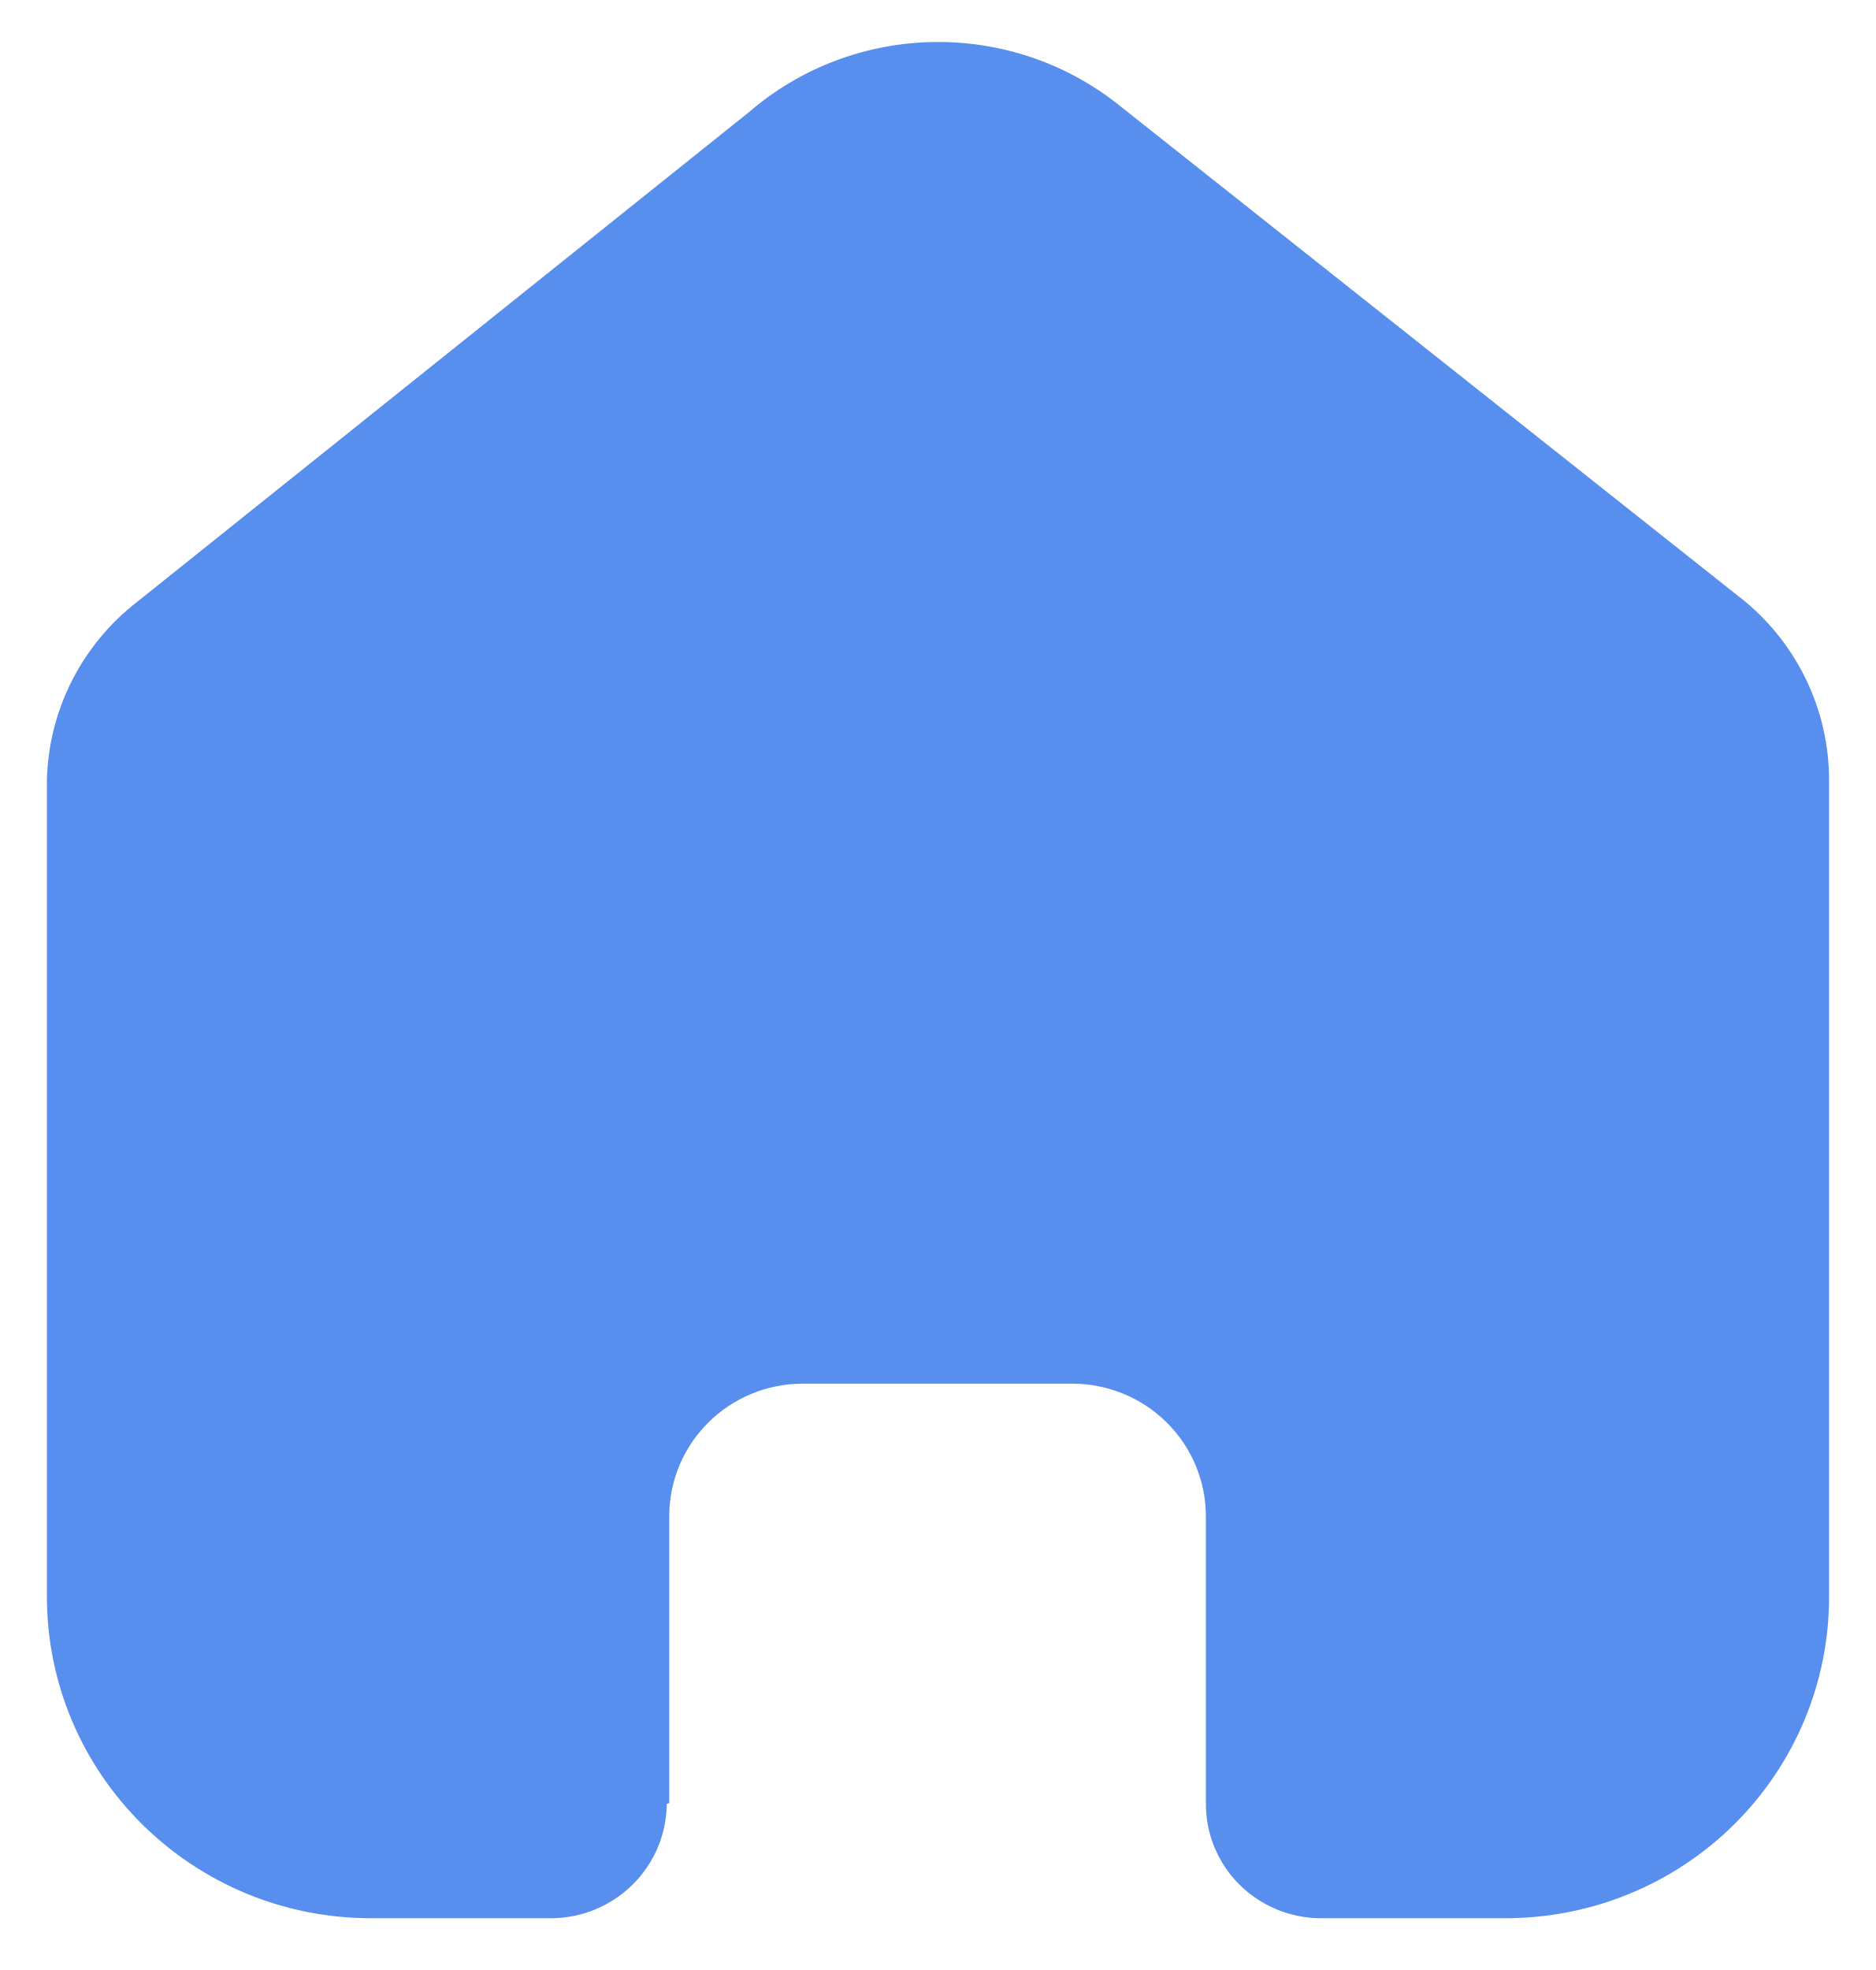
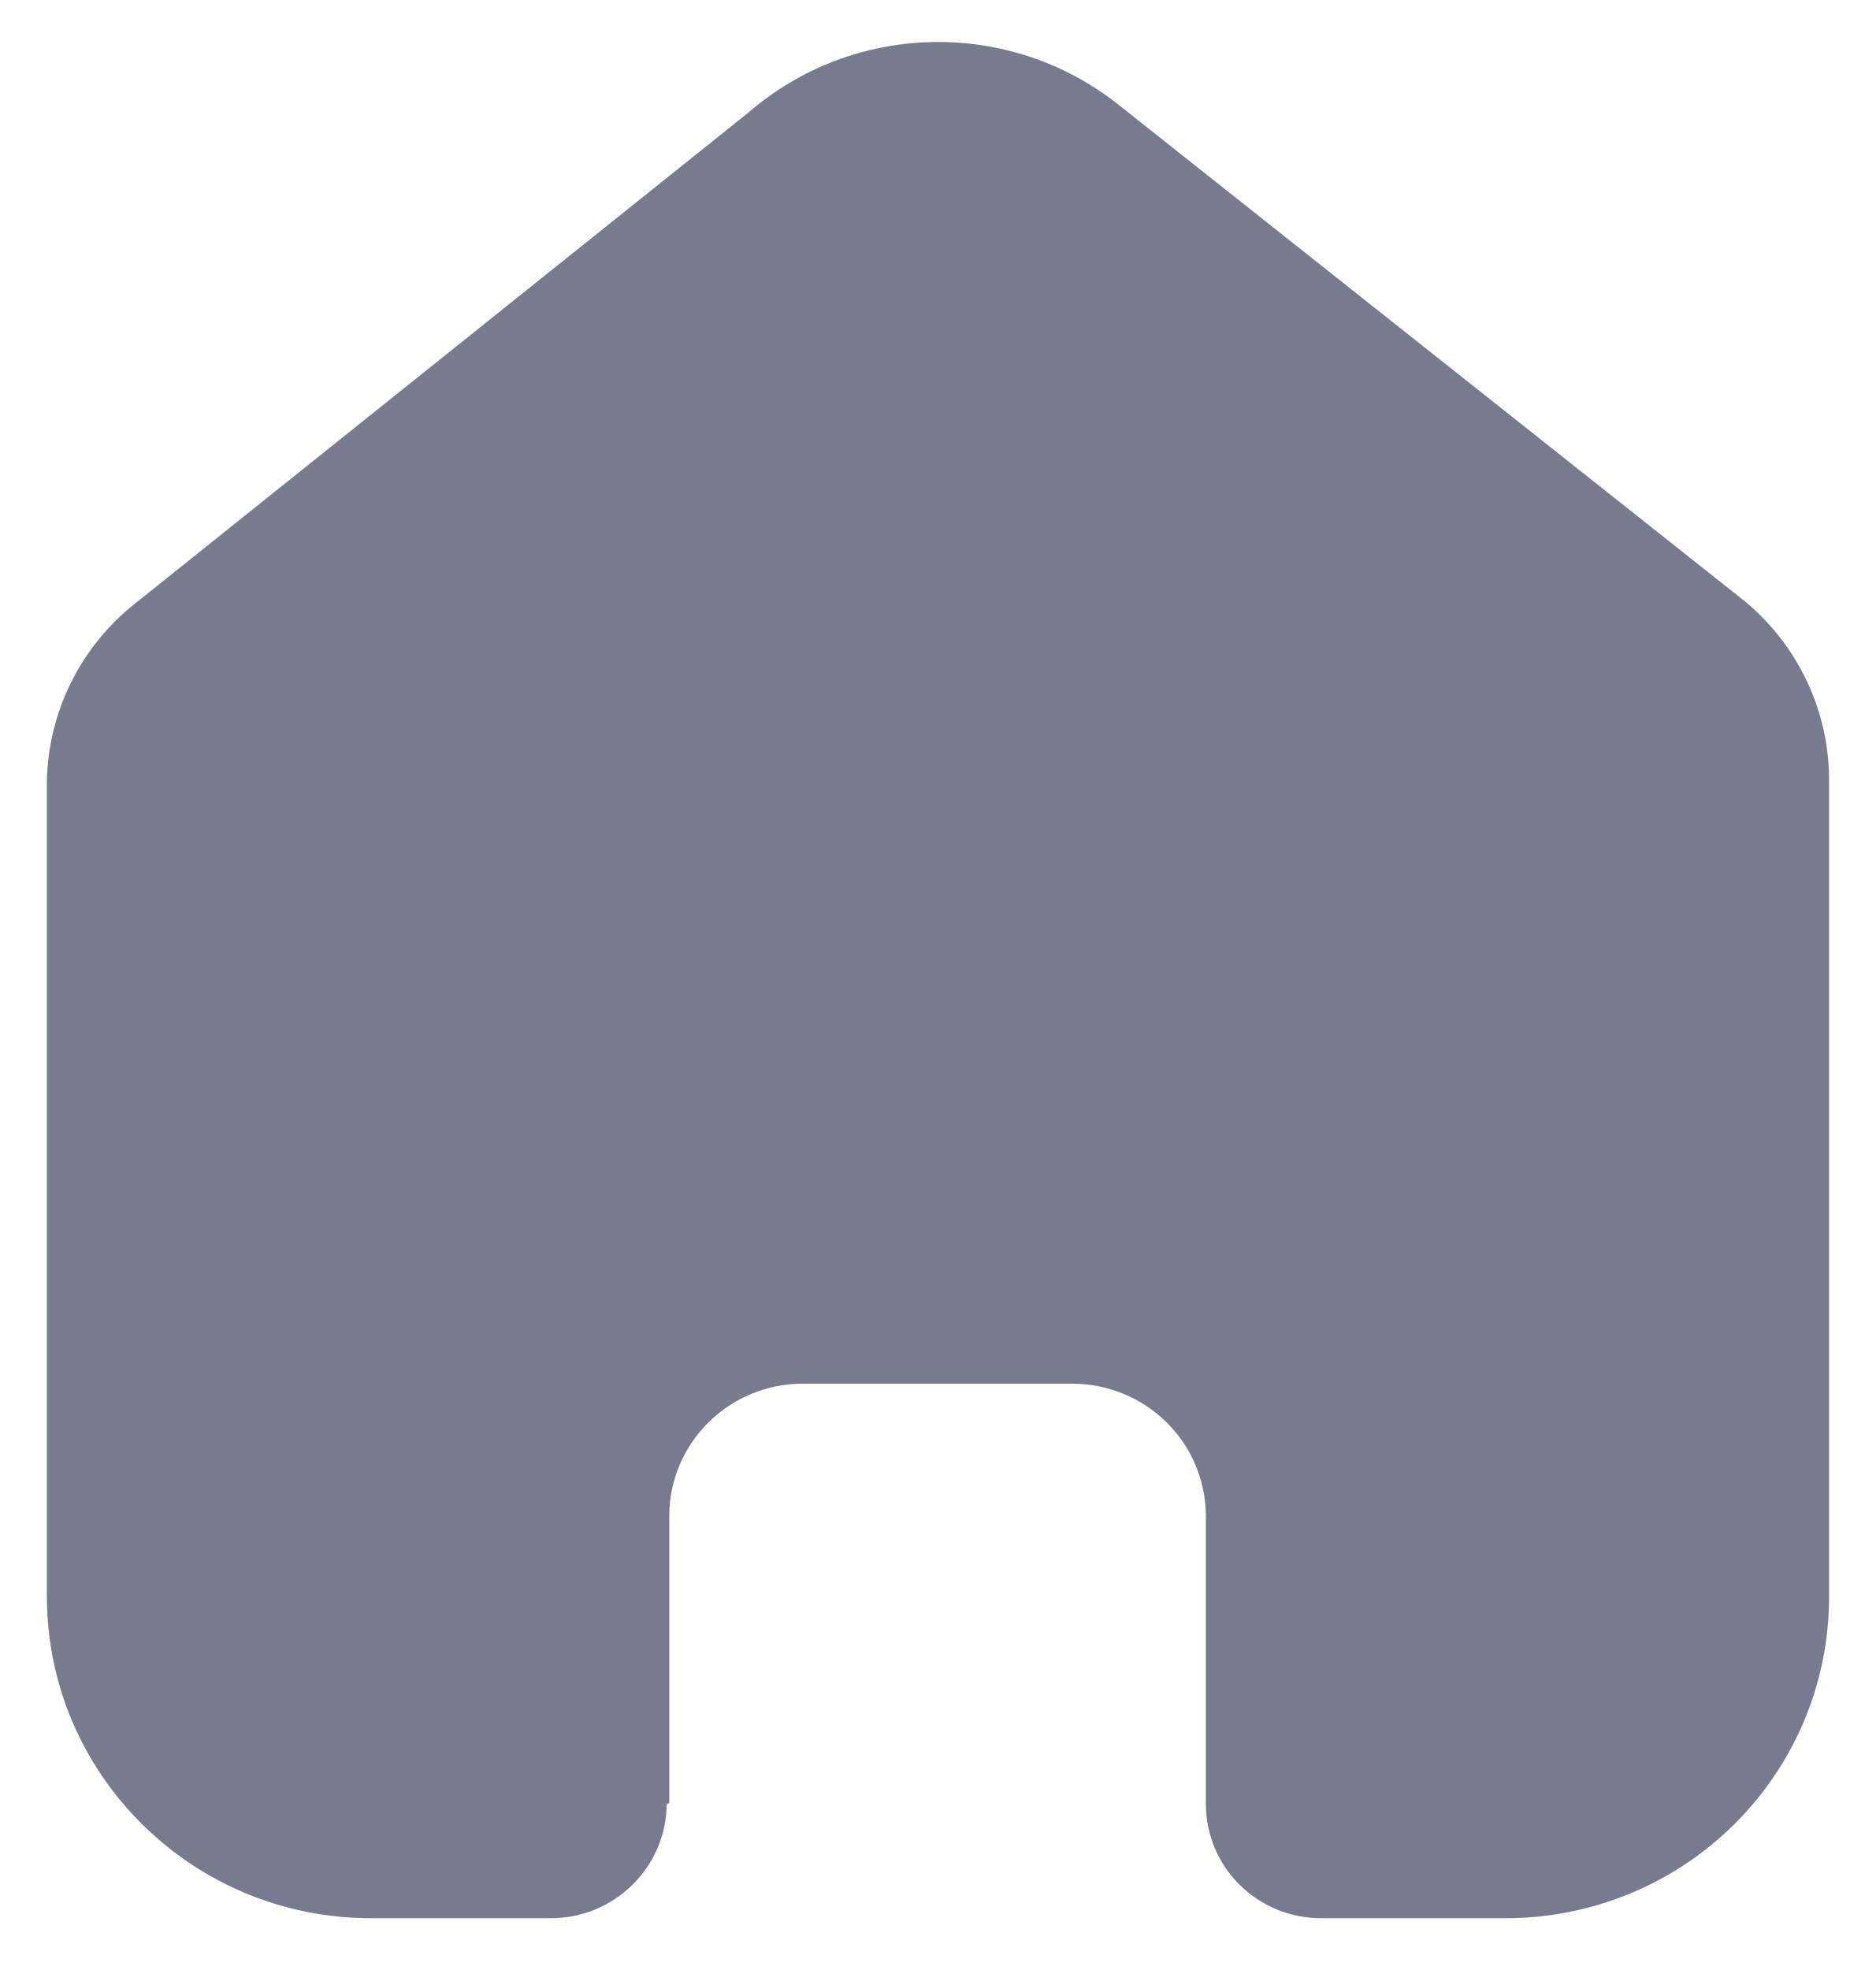
<svg xmlns="http://www.w3.org/2000/svg" width="20" height="21" viewBox="0 0 20 21" fill="none">
  <g id="Home">
-     <path id="Home_2" d="M7.135 19.221V16.163C7.135 15.383 7.772 14.75 8.558 14.75H11.433C11.81 14.75 12.172 14.899 12.439 15.164C12.706 15.429 12.856 15.789 12.856 16.163V19.221C12.854 19.546 12.982 19.858 13.212 20.088C13.443 20.318 13.756 20.448 14.083 20.448H16.044C16.96 20.45 17.839 20.091 18.487 19.449C19.136 18.806 19.5 17.935 19.5 17.026V8.315C19.5 7.58 19.172 6.884 18.605 6.412L11.934 1.124C10.774 0.196 9.111 0.226 7.985 1.195L1.467 6.412C0.873 6.87 0.518 7.568 0.5 8.315V17.017C0.5 18.912 2.047 20.448 3.956 20.448H5.872C6.551 20.448 7.103 19.904 7.108 19.23L7.135 19.221Z" fill="#588FEF" />
+     <path id="Home_2" d="M7.135 19.221V16.163C7.135 15.383 7.772 14.75 8.558 14.75H11.433C11.81 14.75 12.172 14.899 12.439 15.164C12.706 15.429 12.856 15.789 12.856 16.163V19.221C12.854 19.546 12.982 19.858 13.212 20.088C13.443 20.318 13.756 20.448 14.083 20.448H16.044C16.96 20.45 17.839 20.091 18.487 19.449C19.136 18.806 19.5 17.935 19.5 17.026V8.315C19.5 7.58 19.172 6.884 18.605 6.412L11.934 1.124C10.774 0.196 9.111 0.226 7.985 1.195L1.467 6.412C0.873 6.87 0.518 7.568 0.5 8.315V17.017C0.5 18.912 2.047 20.448 3.956 20.448H5.872C6.551 20.448 7.103 19.904 7.108 19.23L7.135 19.221Z" fill="#787B8E" />
  </g>
</svg>
